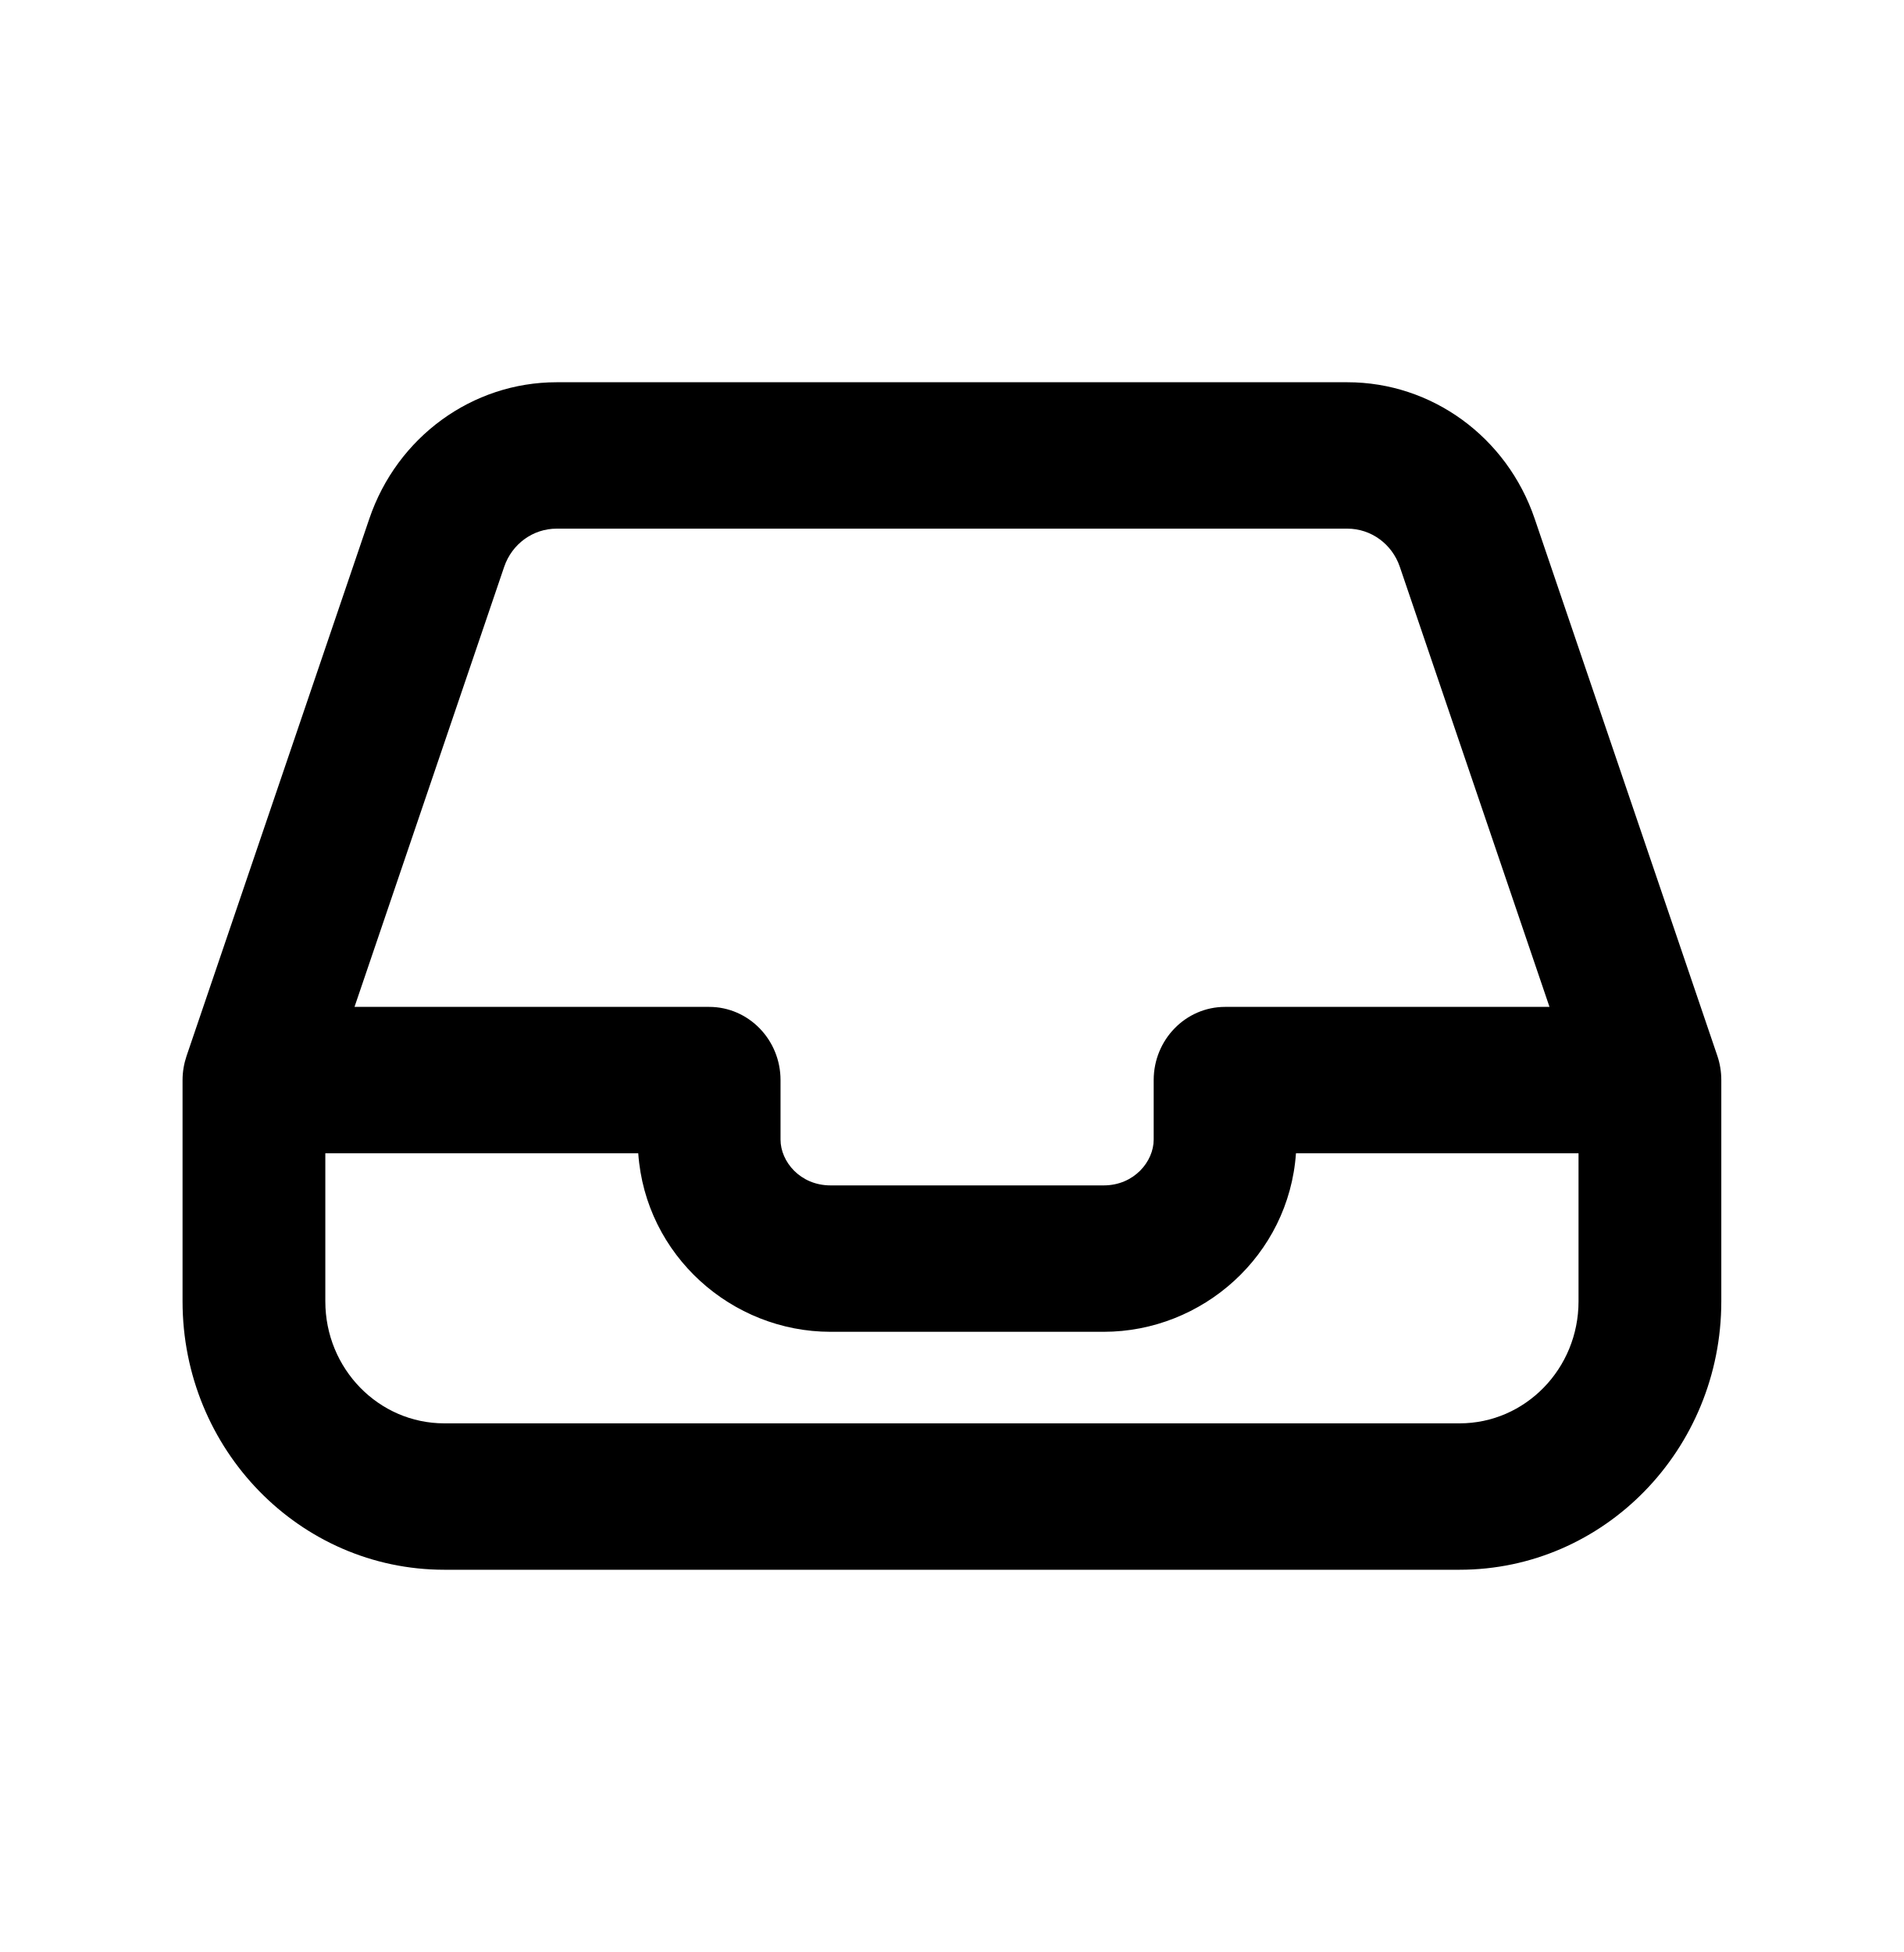
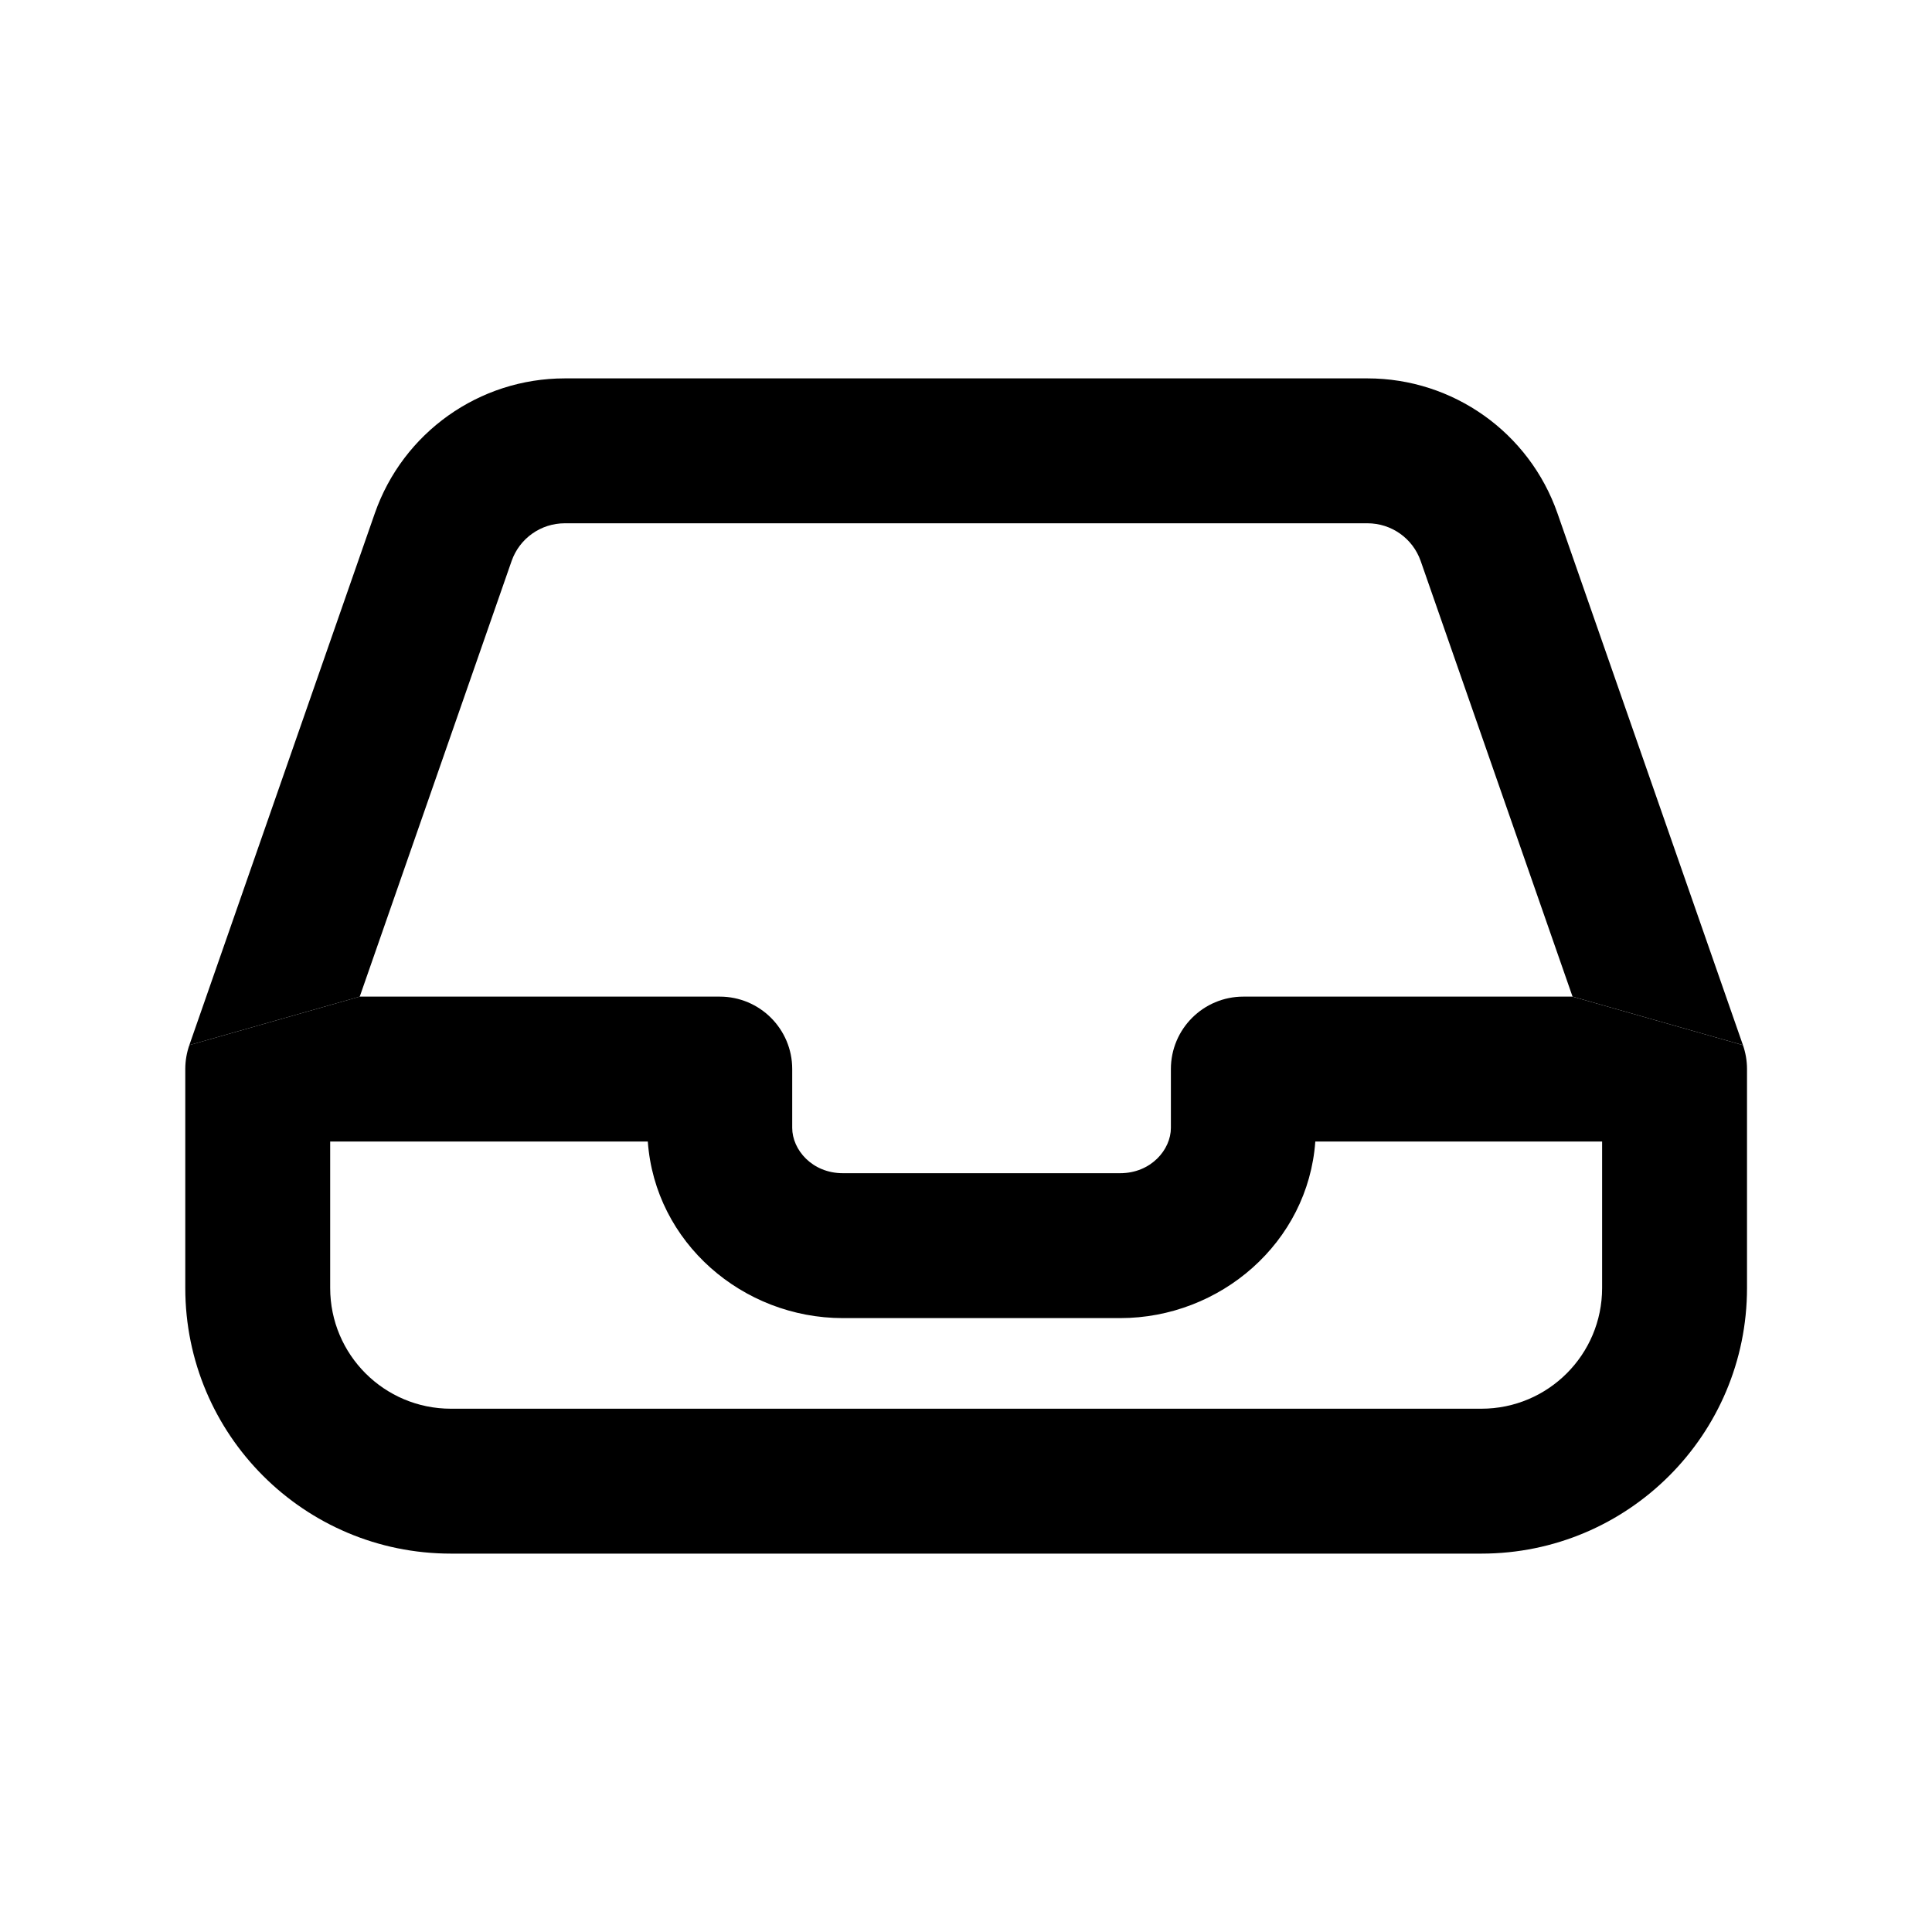
- <svg xmlns="http://www.w3.org/2000/svg" width="39" height="40" viewBox="0 0 39 40" fill="none">
-   <path fill-rule="evenodd" clip-rule="evenodd" d="M3.822 21.639L7.567 10.628C8.136 8.954 9.675 7.833 11.403 7.833H27.605C29.333 7.833 30.872 8.954 31.441 10.628L35.185 21.639C35.237 21.794 35.265 21.961 35.265 22.133V26.667C35.265 29.704 32.864 32.167 29.903 32.167H9.103C6.141 32.167 3.74 29.704 3.74 26.667V22.133C3.74 21.96 3.77 21.794 3.822 21.639ZM10.329 11.616C10.488 11.147 10.919 10.833 11.403 10.833H27.605C28.089 10.833 28.52 11.147 28.679 11.616L31.745 20.633L25.098 20.633C24.291 20.633 23.636 21.305 23.636 22.133V23.353C23.636 23.802 23.234 24.291 22.611 24.291H17.016C16.393 24.291 15.991 23.802 15.991 23.353V22.133C15.991 21.305 15.336 20.633 14.529 20.633H7.263L10.329 11.616ZM6.665 26.667V23.633H13.076C13.223 25.727 14.993 27.291 17.016 27.291H22.611C24.634 27.291 26.405 25.727 26.551 23.633H32.34V26.667C32.34 28.048 31.249 29.167 29.903 29.167H9.103C7.757 29.167 6.665 28.048 6.665 26.667Z" fill="currentColor" />
+ <svg xmlns="http://www.w3.org/2000/svg" width="20" height="20" viewBox="0 0 20 20" fill="none">
+   <path fill-rule="evenodd" clip-rule="evenodd" d="M1.918 11.067C1.918 10.98 1.933 10.897 1.96 10.819L2.842 10.568L3.724 10.317H7.451C7.865 10.317 8.201 10.652 8.201 11.067V11.676C8.201 11.901 8.406 12.145 8.726 12.145H11.595C11.915 12.145 12.121 11.901 12.121 11.676V11.067C12.121 10.652 12.457 10.317 12.871 10.317H16.279L18.043 10.819C18.07 10.897 18.085 10.98 18.085 11.067V13.333C18.085 14.852 16.853 16.083 15.335 16.083H4.668C3.149 16.083 1.918 14.852 1.918 13.333V11.067ZM3.418 11.817V13.333C3.418 14.024 3.978 14.583 4.668 14.583H15.335C16.025 14.583 16.585 14.024 16.585 13.333V11.817H13.616C13.541 12.863 12.633 13.645 11.595 13.645H8.726C7.688 13.645 6.781 12.863 6.706 11.817H3.418Z" fill="currentColor" />
+   <path fill-rule="evenodd" clip-rule="evenodd" d="M5.847 5.417C5.599 5.417 5.378 5.573 5.296 5.808L3.724 10.317L2.842 10.568L1.96 10.819L3.88 5.314C4.172 4.477 4.961 3.917 5.847 3.917H14.156C15.042 3.917 15.831 4.477 16.123 5.314L18.043 10.819L16.279 10.317L14.707 5.808C14.625 5.573 14.404 5.417 14.156 5.417H5.847Z" fill="currentColor" />
</svg>
